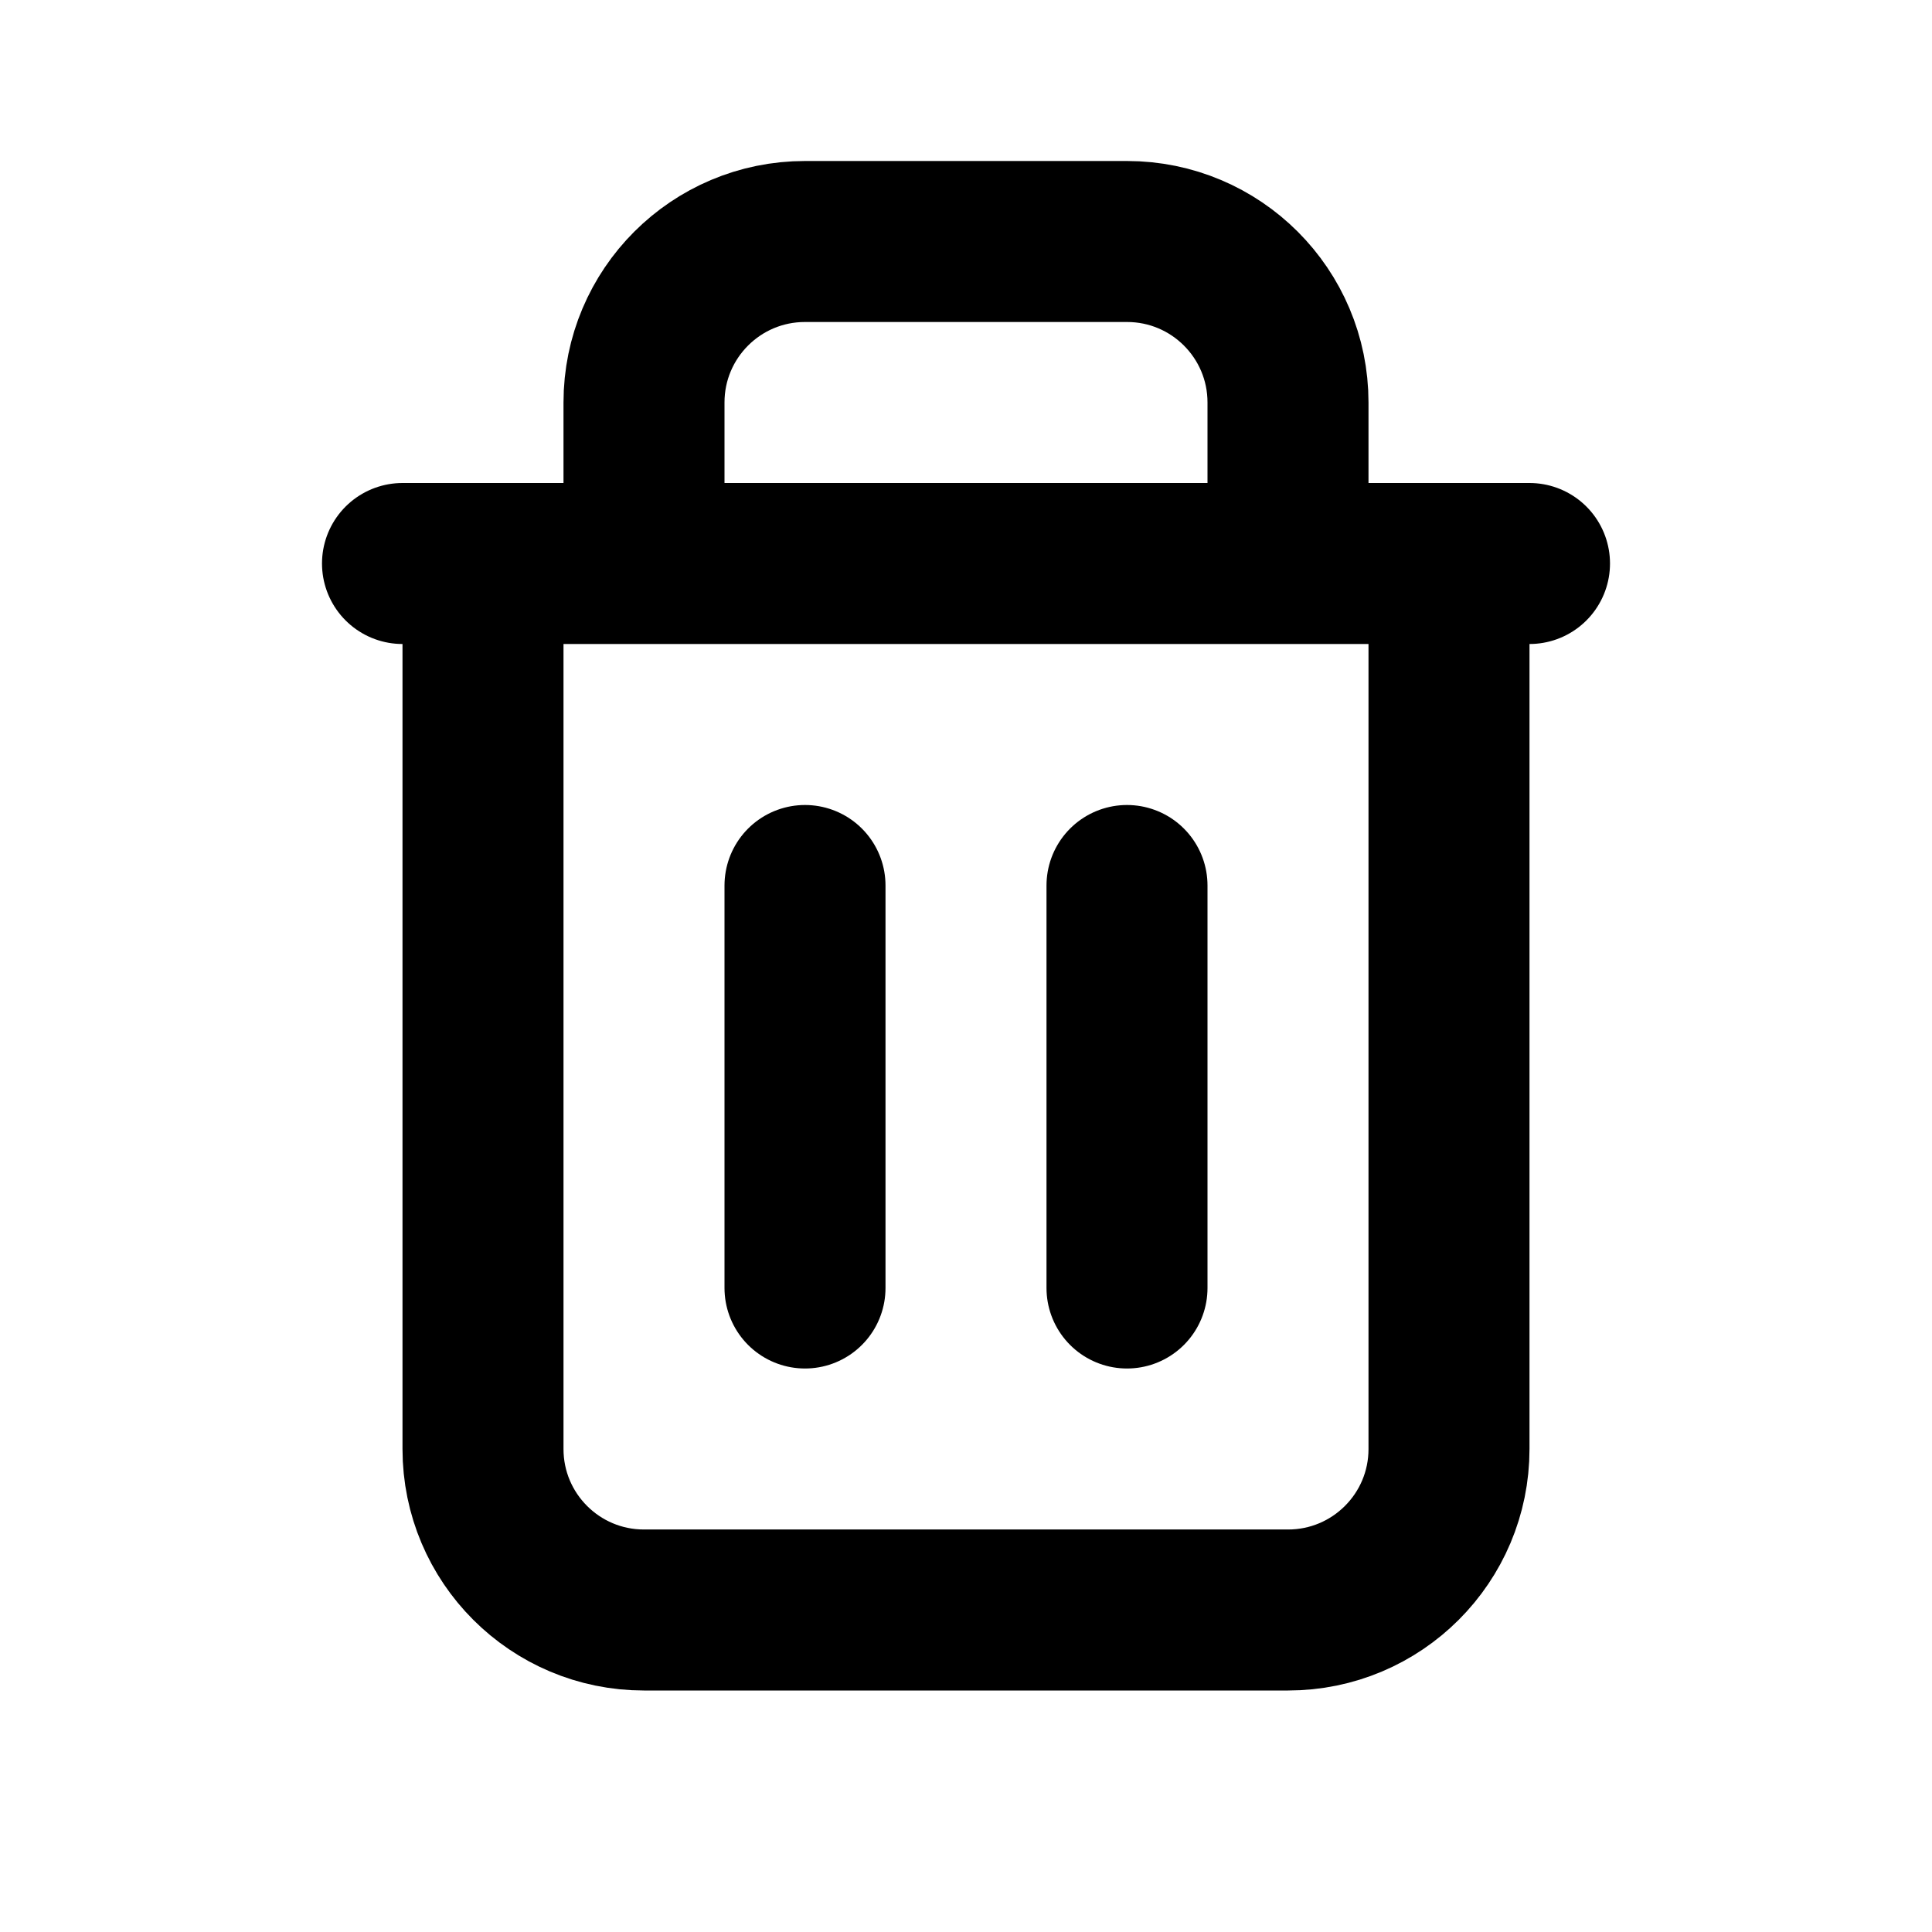
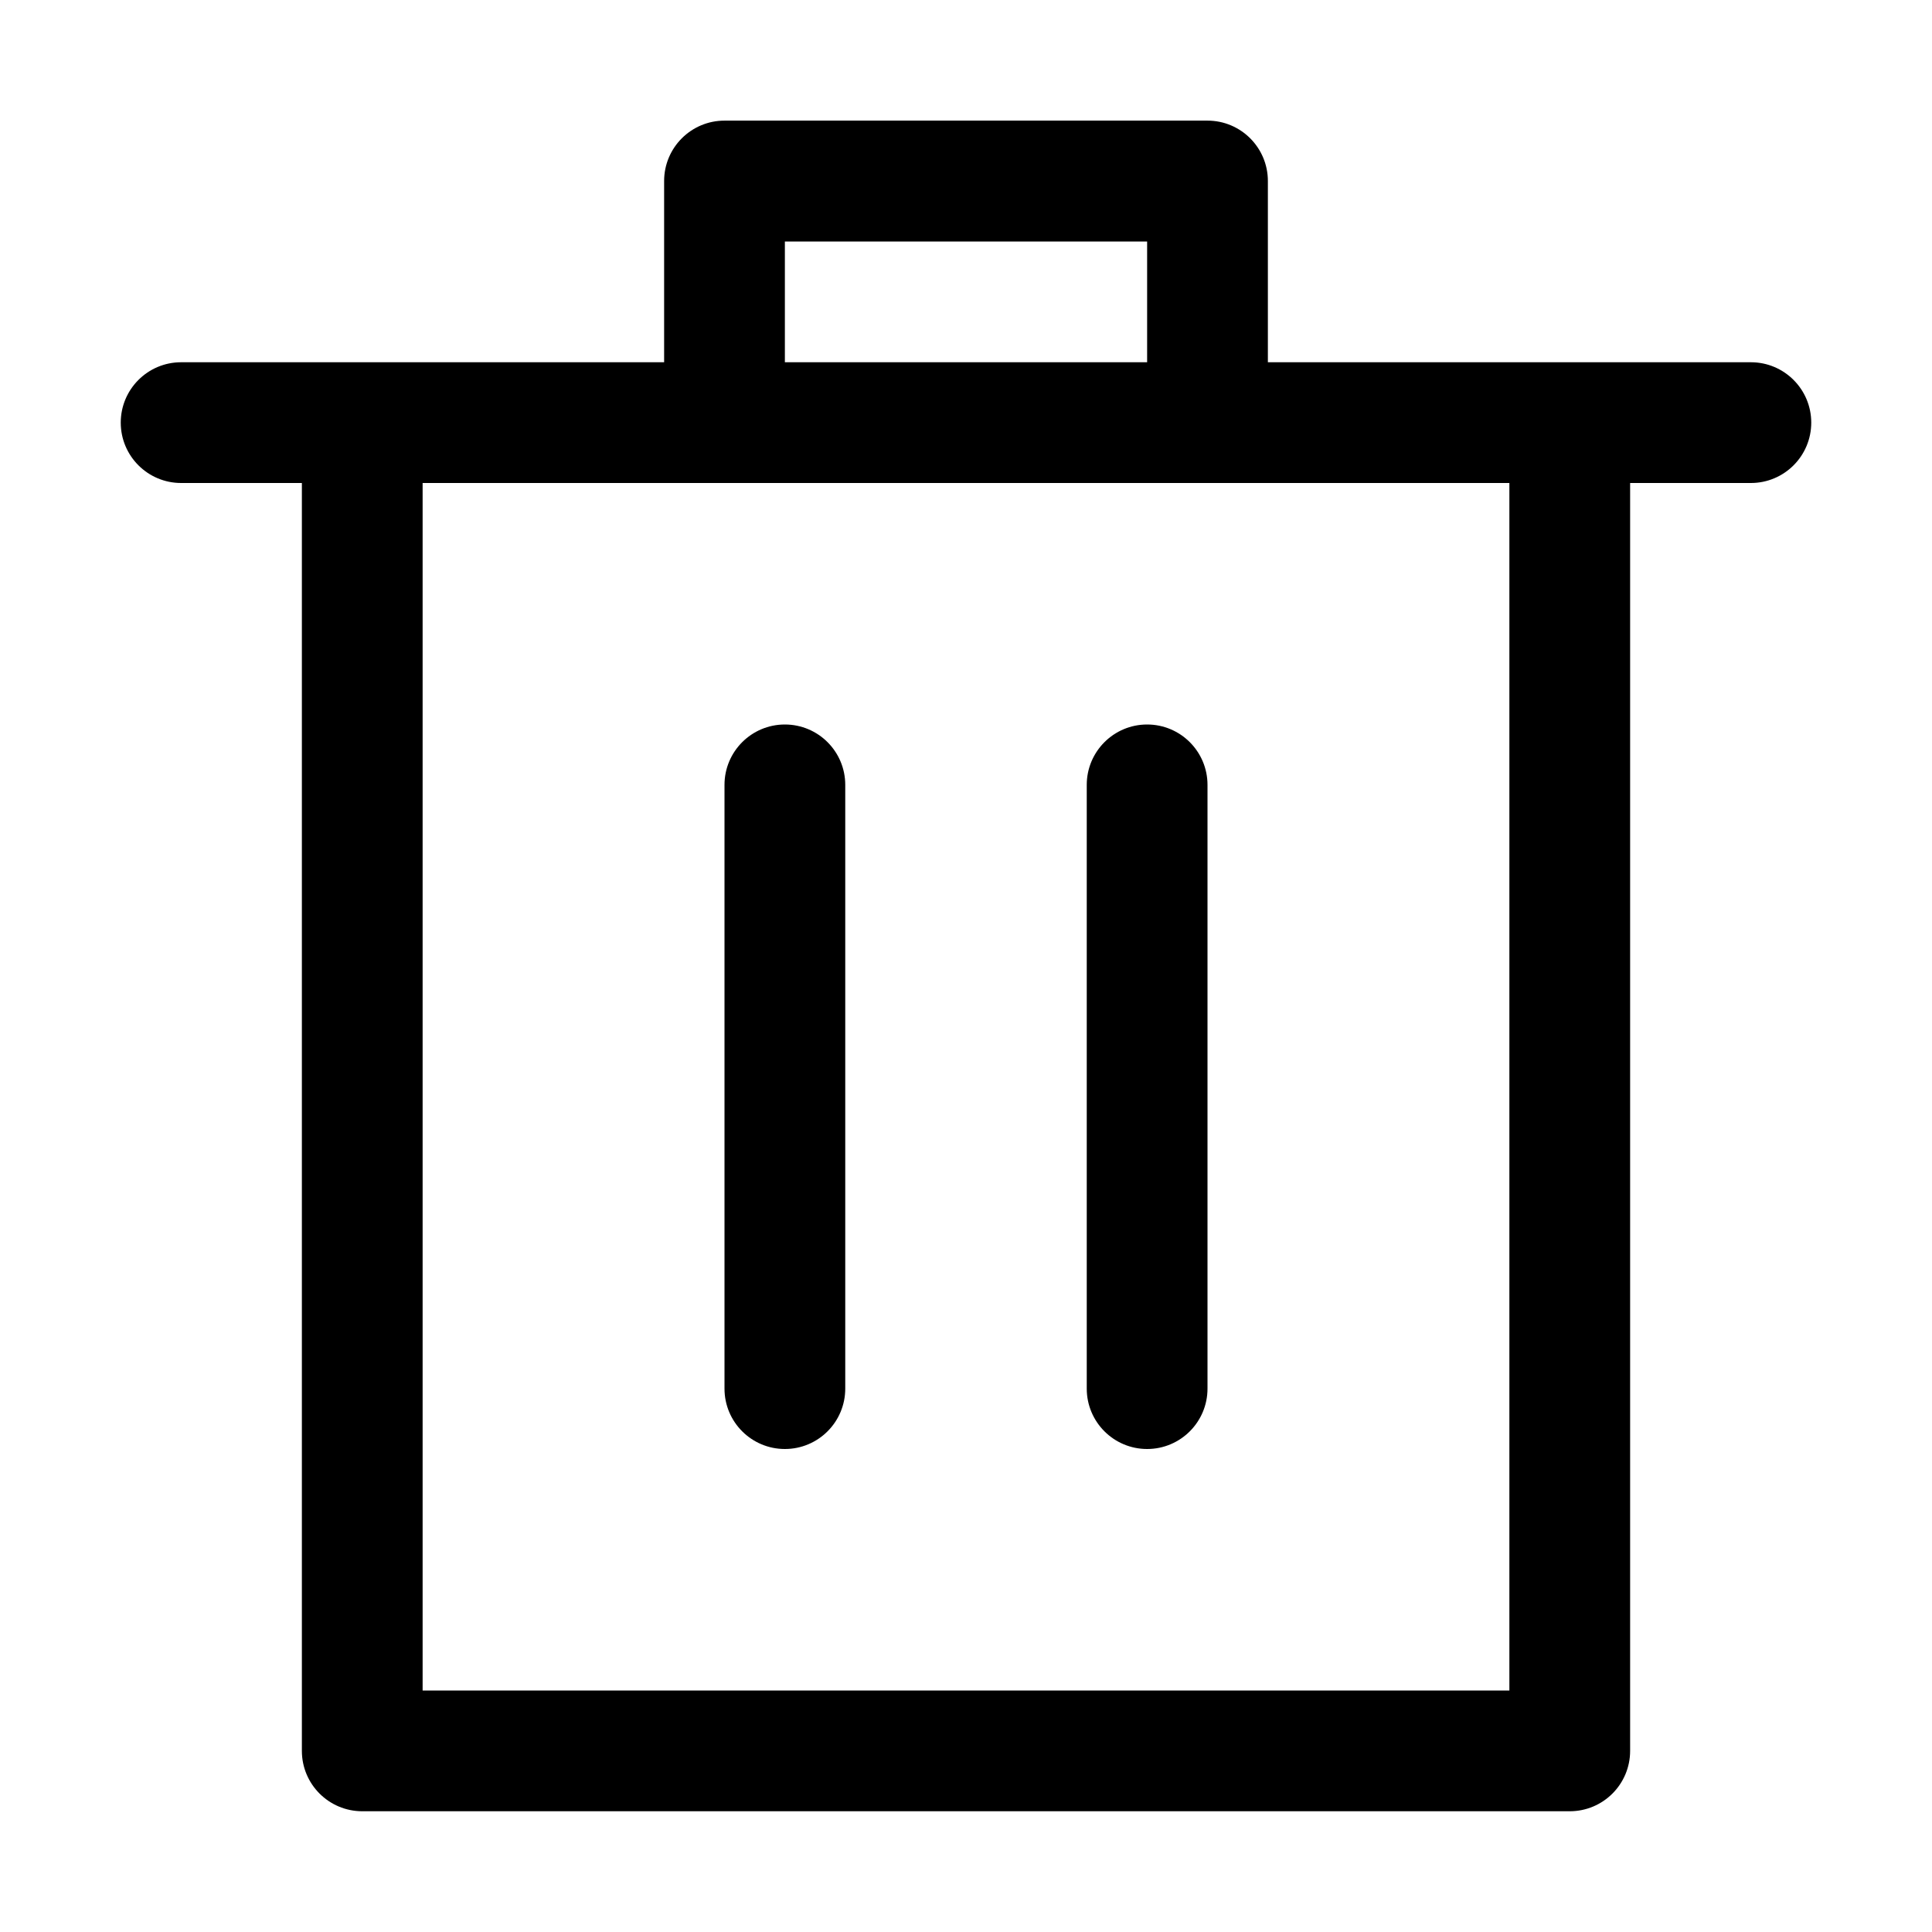
- <svg xmlns="http://www.w3.org/2000/svg" width="20px" height="20px" viewBox="0 0 24 24" fill="none">
-   <path d="M6 7V18C6 19.105 6.895 20 8 20H16C17.105 20 18 19.105 18 18V7M6 7H5M6 7H8M18 7H19M18 7H16M10 11V16M14 11V16M8 7V5C8 3.895 8.895 3 10 3H14C15.105 3 16 3.895 16 5V7M8 7H16" stroke="#000000" stroke-width="2" stroke-linecap="round" stroke-linejoin="round" />
+ <svg xmlns="http://www.w3.org/2000/svg" width="20px" height="20px" viewBox="0 0 1024 1024">
+   <path fill="#000000" d="M160 256H96a32 32 0 0 1 0-64h256V95.936a32 32 0 0 1 32-32h256a32 32 0 0 1 32 32V192h256a32 32 0 1 1 0 64h-64v672a32 32 0 0 1-32 32H192a32 32 0 0 1-32-32V256zm448-64v-64H416v64h192zM224 896h576V256H224v640zm192-128a32 32 0 0 1-32-32V416a32 32 0 0 1 64 0v320a32 32 0 0 1-32 32zm192 0a32 32 0 0 1-32-32V416a32 32 0 0 1 64 0v320a32 32 0 0 1-32 32z" />
</svg>
